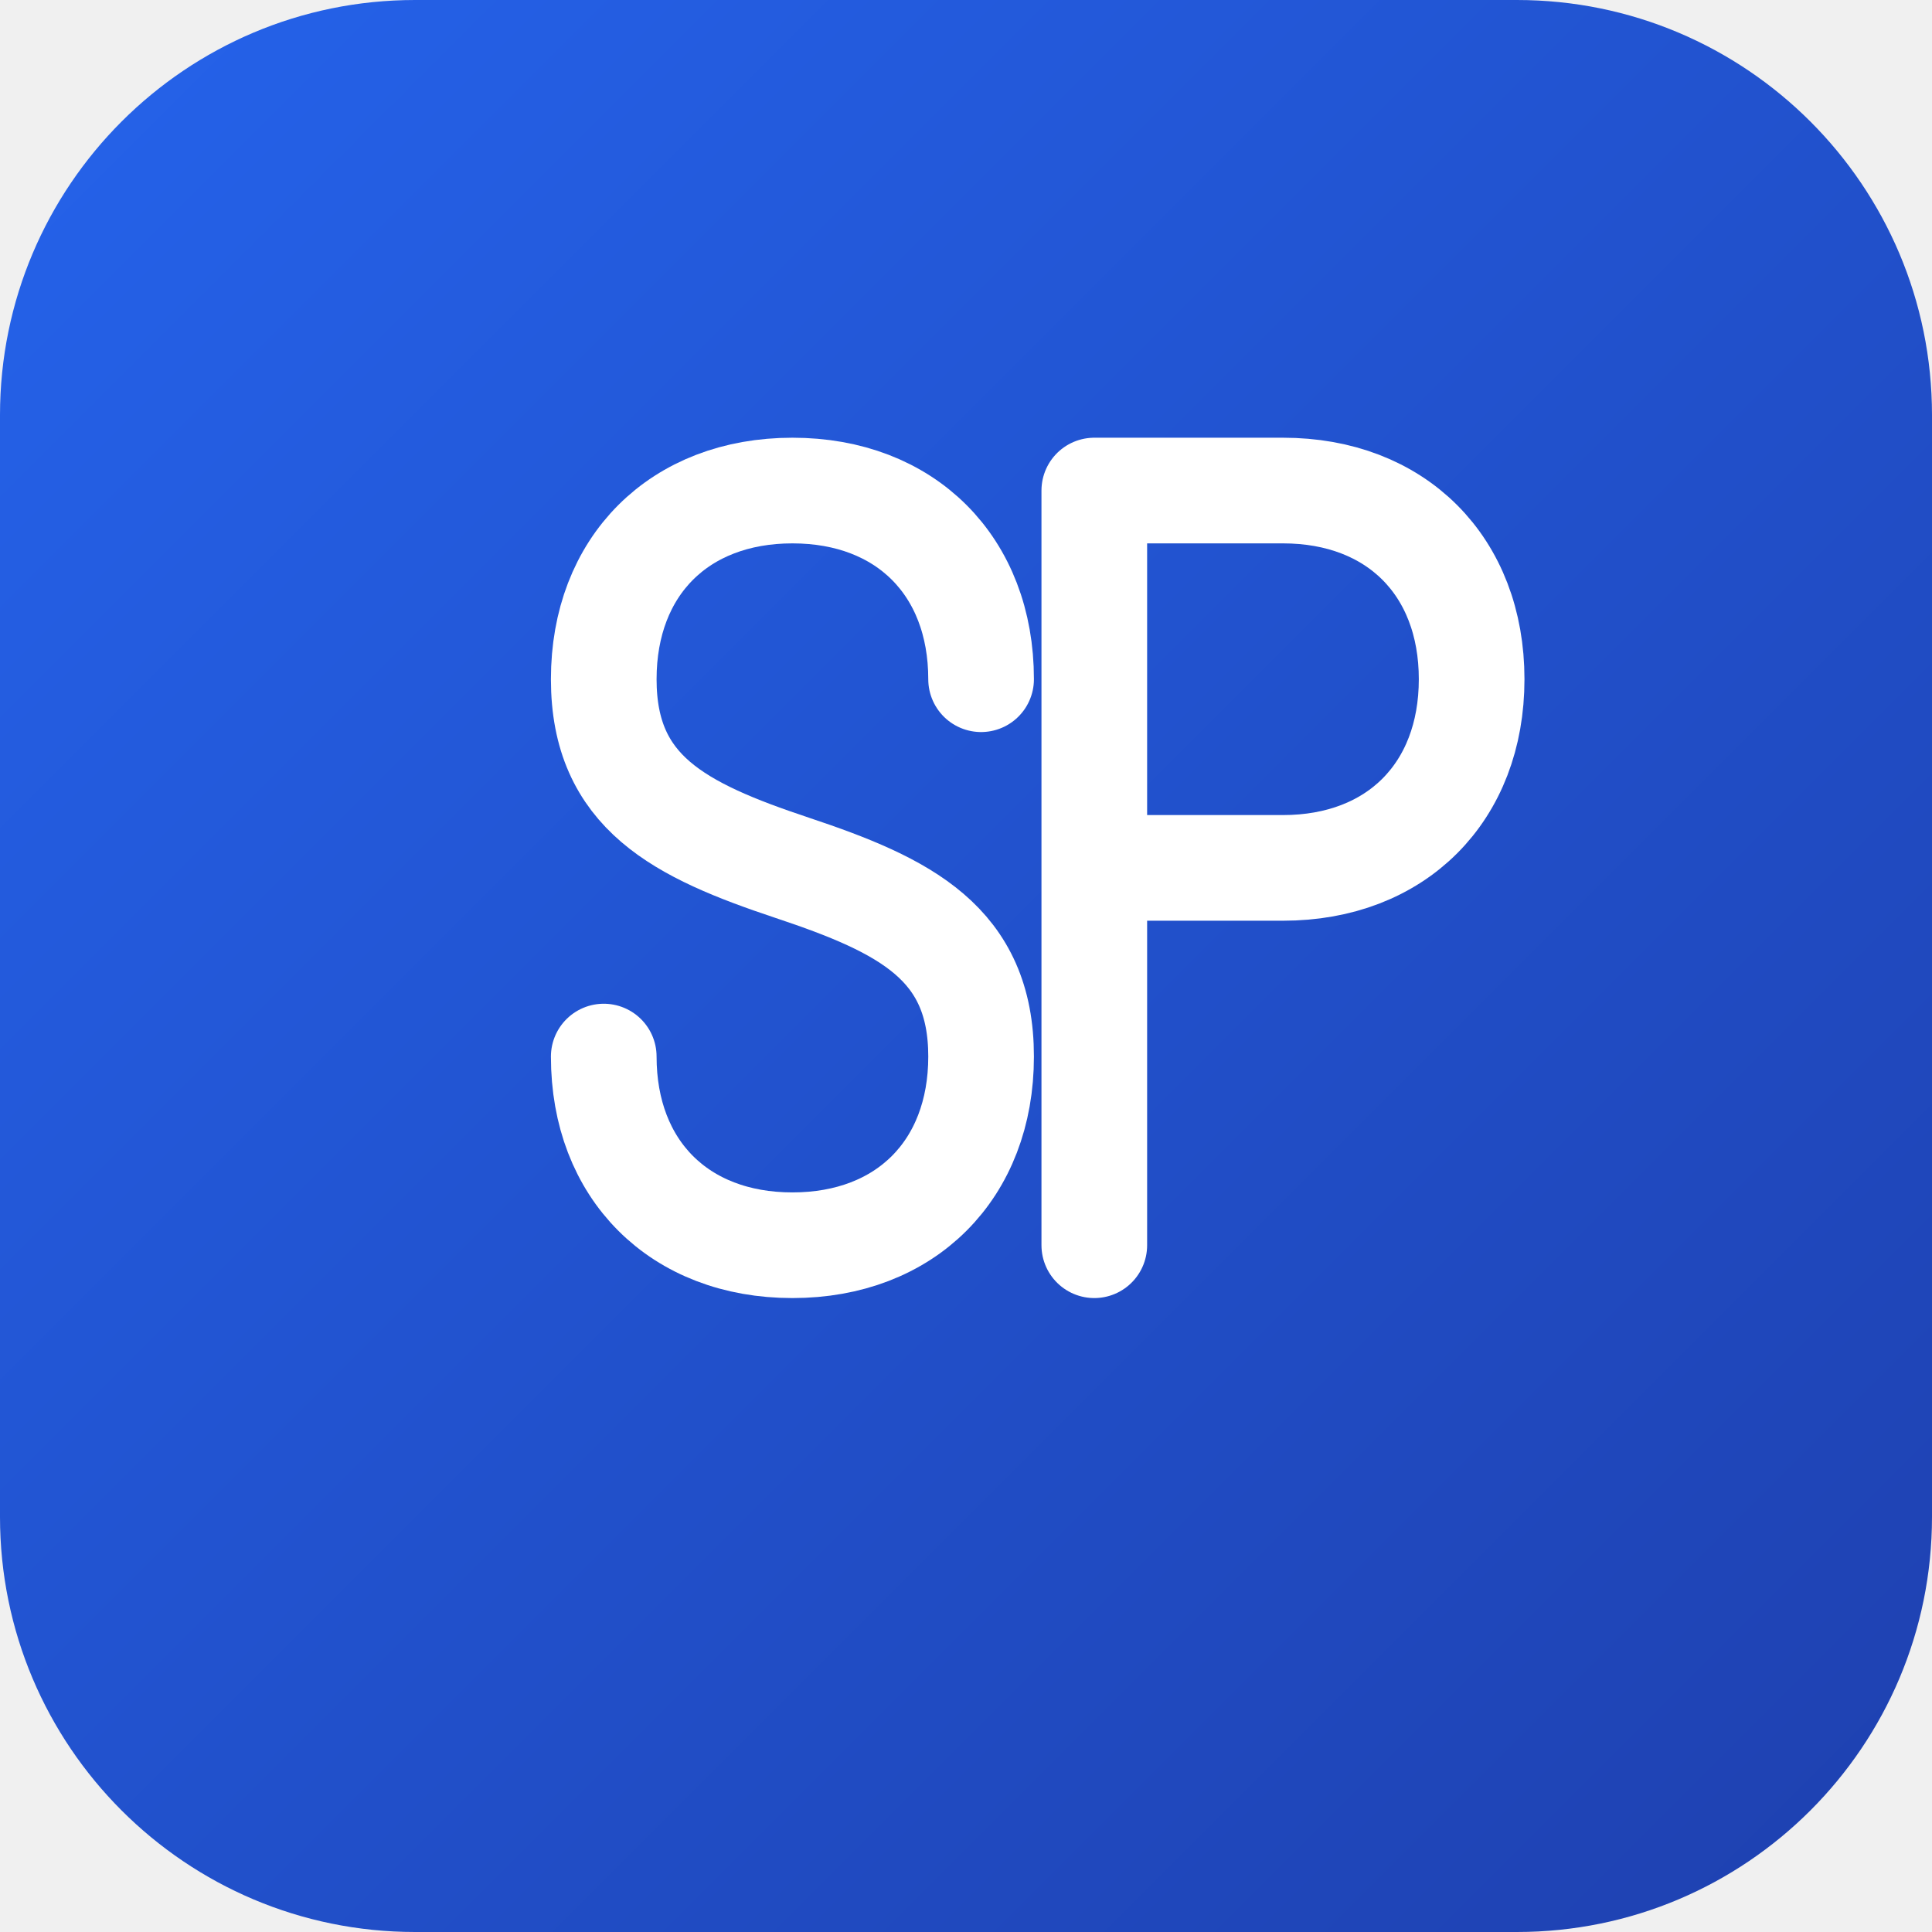
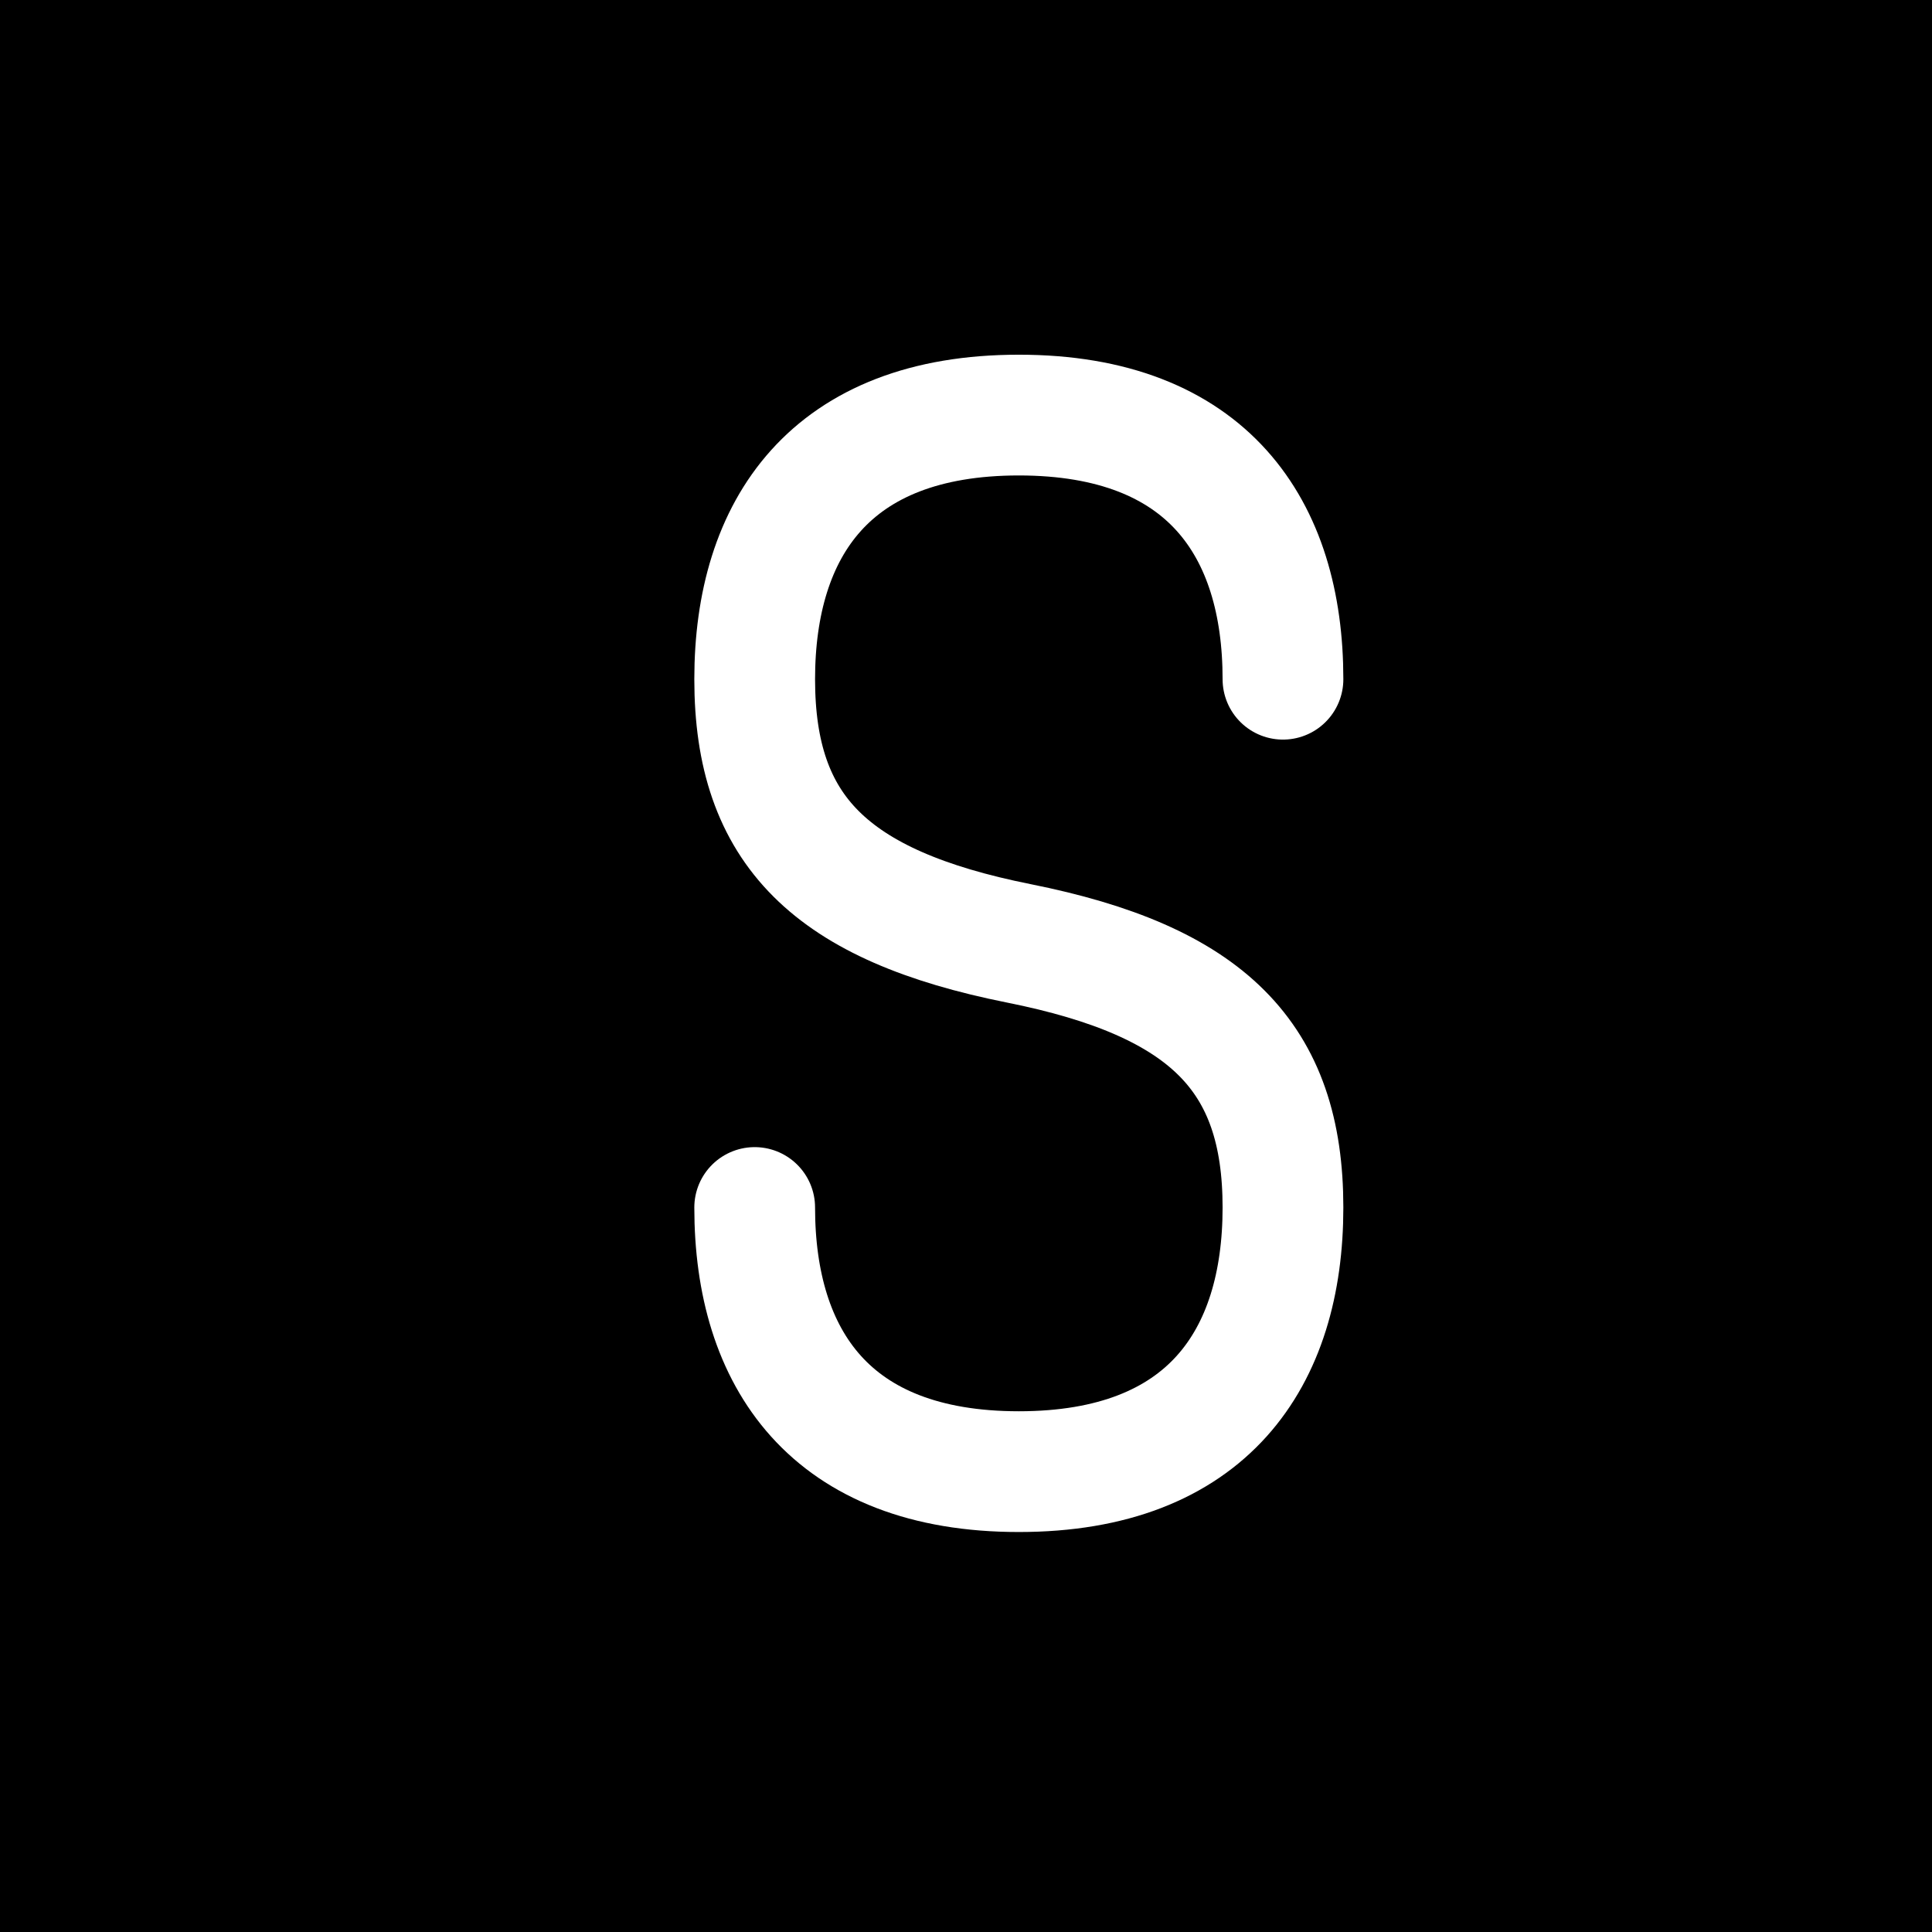
<svg xmlns="http://www.w3.org/2000/svg" width="512" height="512" viewBox="0 0 512 512" fill="none">
-   <rect width="512" height="512" rx="110" fill="url(#gradient)" />
-   <defs>
-     <linearGradient id="gradient" x1="0" y1="0" x2="512" y2="512" gradientUnits="userSpaceOnUse">
-       <stop offset="0%" stop-color="#2563eb" />
-       <stop offset="100%" stop-color="#1e40af" />
-     </linearGradient>
-   </defs>
-   <path d="M160 280 C160 310 180 330 210 330 C240 330 260 310 260 280 C260 250 240 240 210 230 C180 220 160 210 160 180 C160 150 180 130 210 130 C240 130 260 150 260 180" stroke="white" stroke-width="28" stroke-linecap="round" stroke-linejoin="round" fill="none" />
-   <path d="M290 330 L290 130 L340 130 C370 130 390 150 390 180 C390 210 370 230 340 230 L290 230" stroke="white" stroke-width="28" stroke-linecap="round" stroke-linejoin="round" fill="none" />
+   <rect width="512" height="512" fill="#000000" />
+   <path d="M200 320 C200 360 220 390 270 390 C320 390 340 360 340 320 C340 280 320 260 270 250 C220 240 200 220 200 180 C200 140 220 110 270 110 C320 110 340 140 340 180" stroke="white" stroke-width="32" stroke-linecap="round" stroke-linejoin="round" fill="none" />
</svg>
